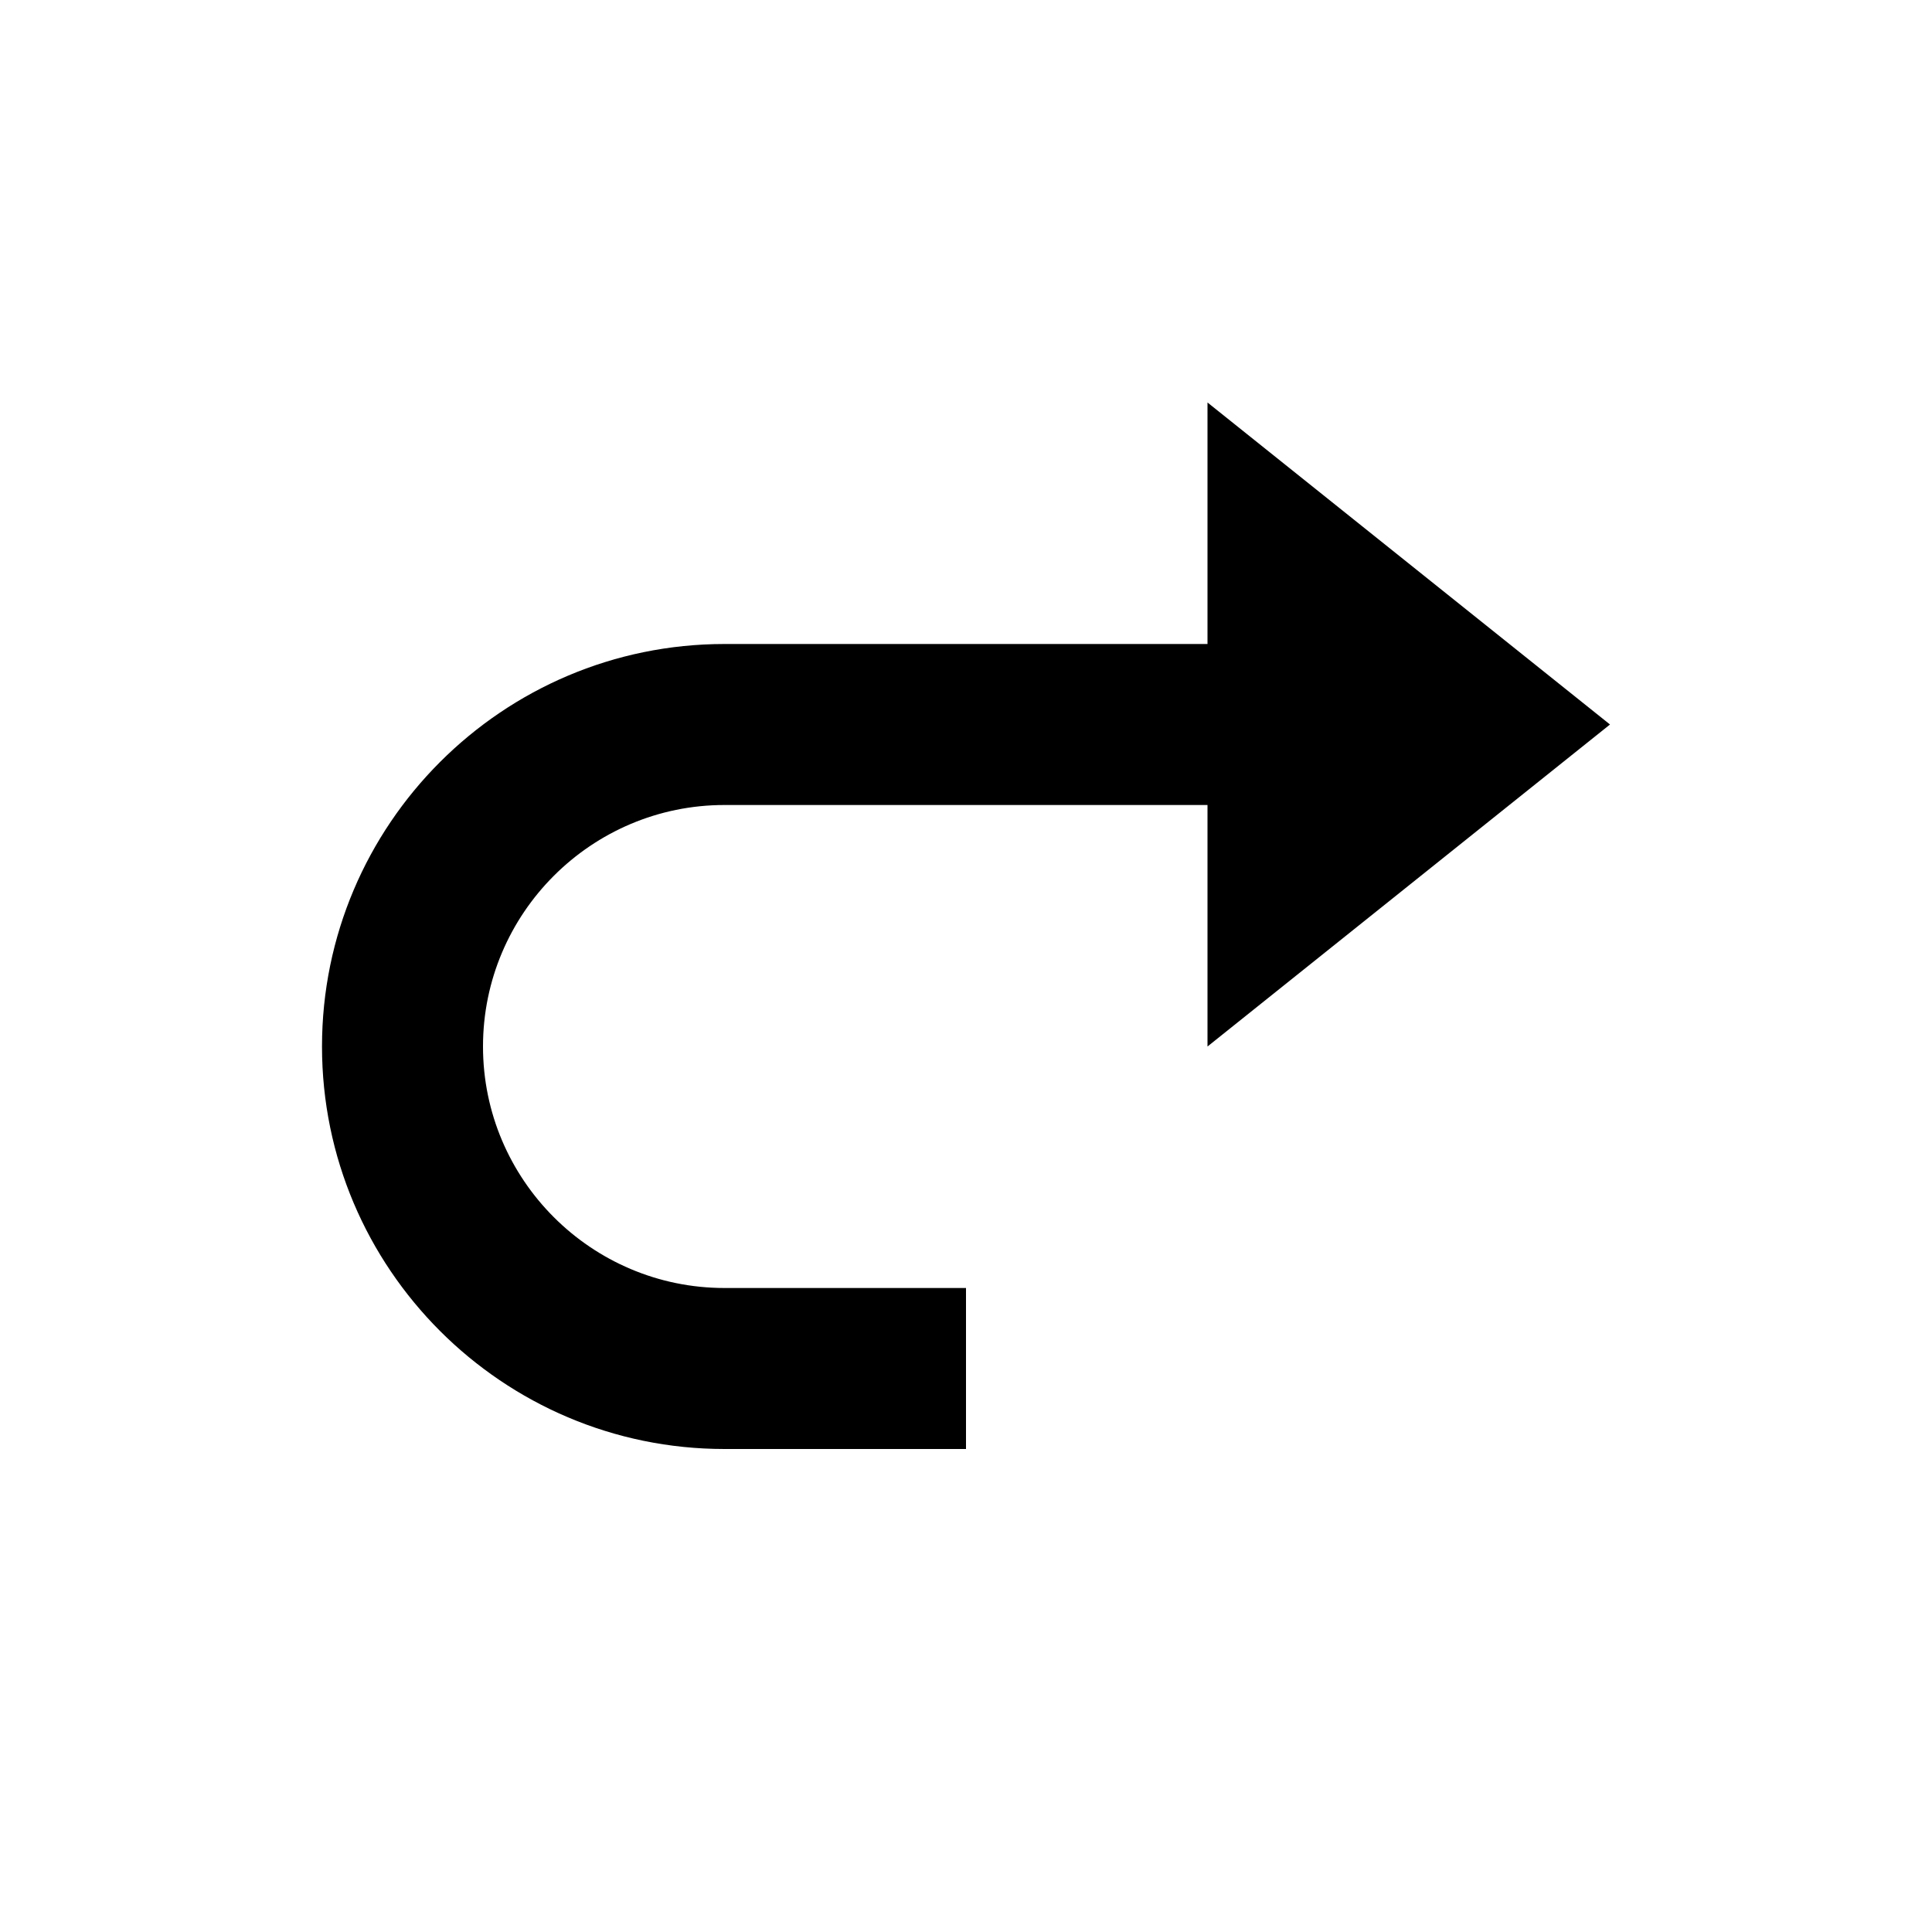
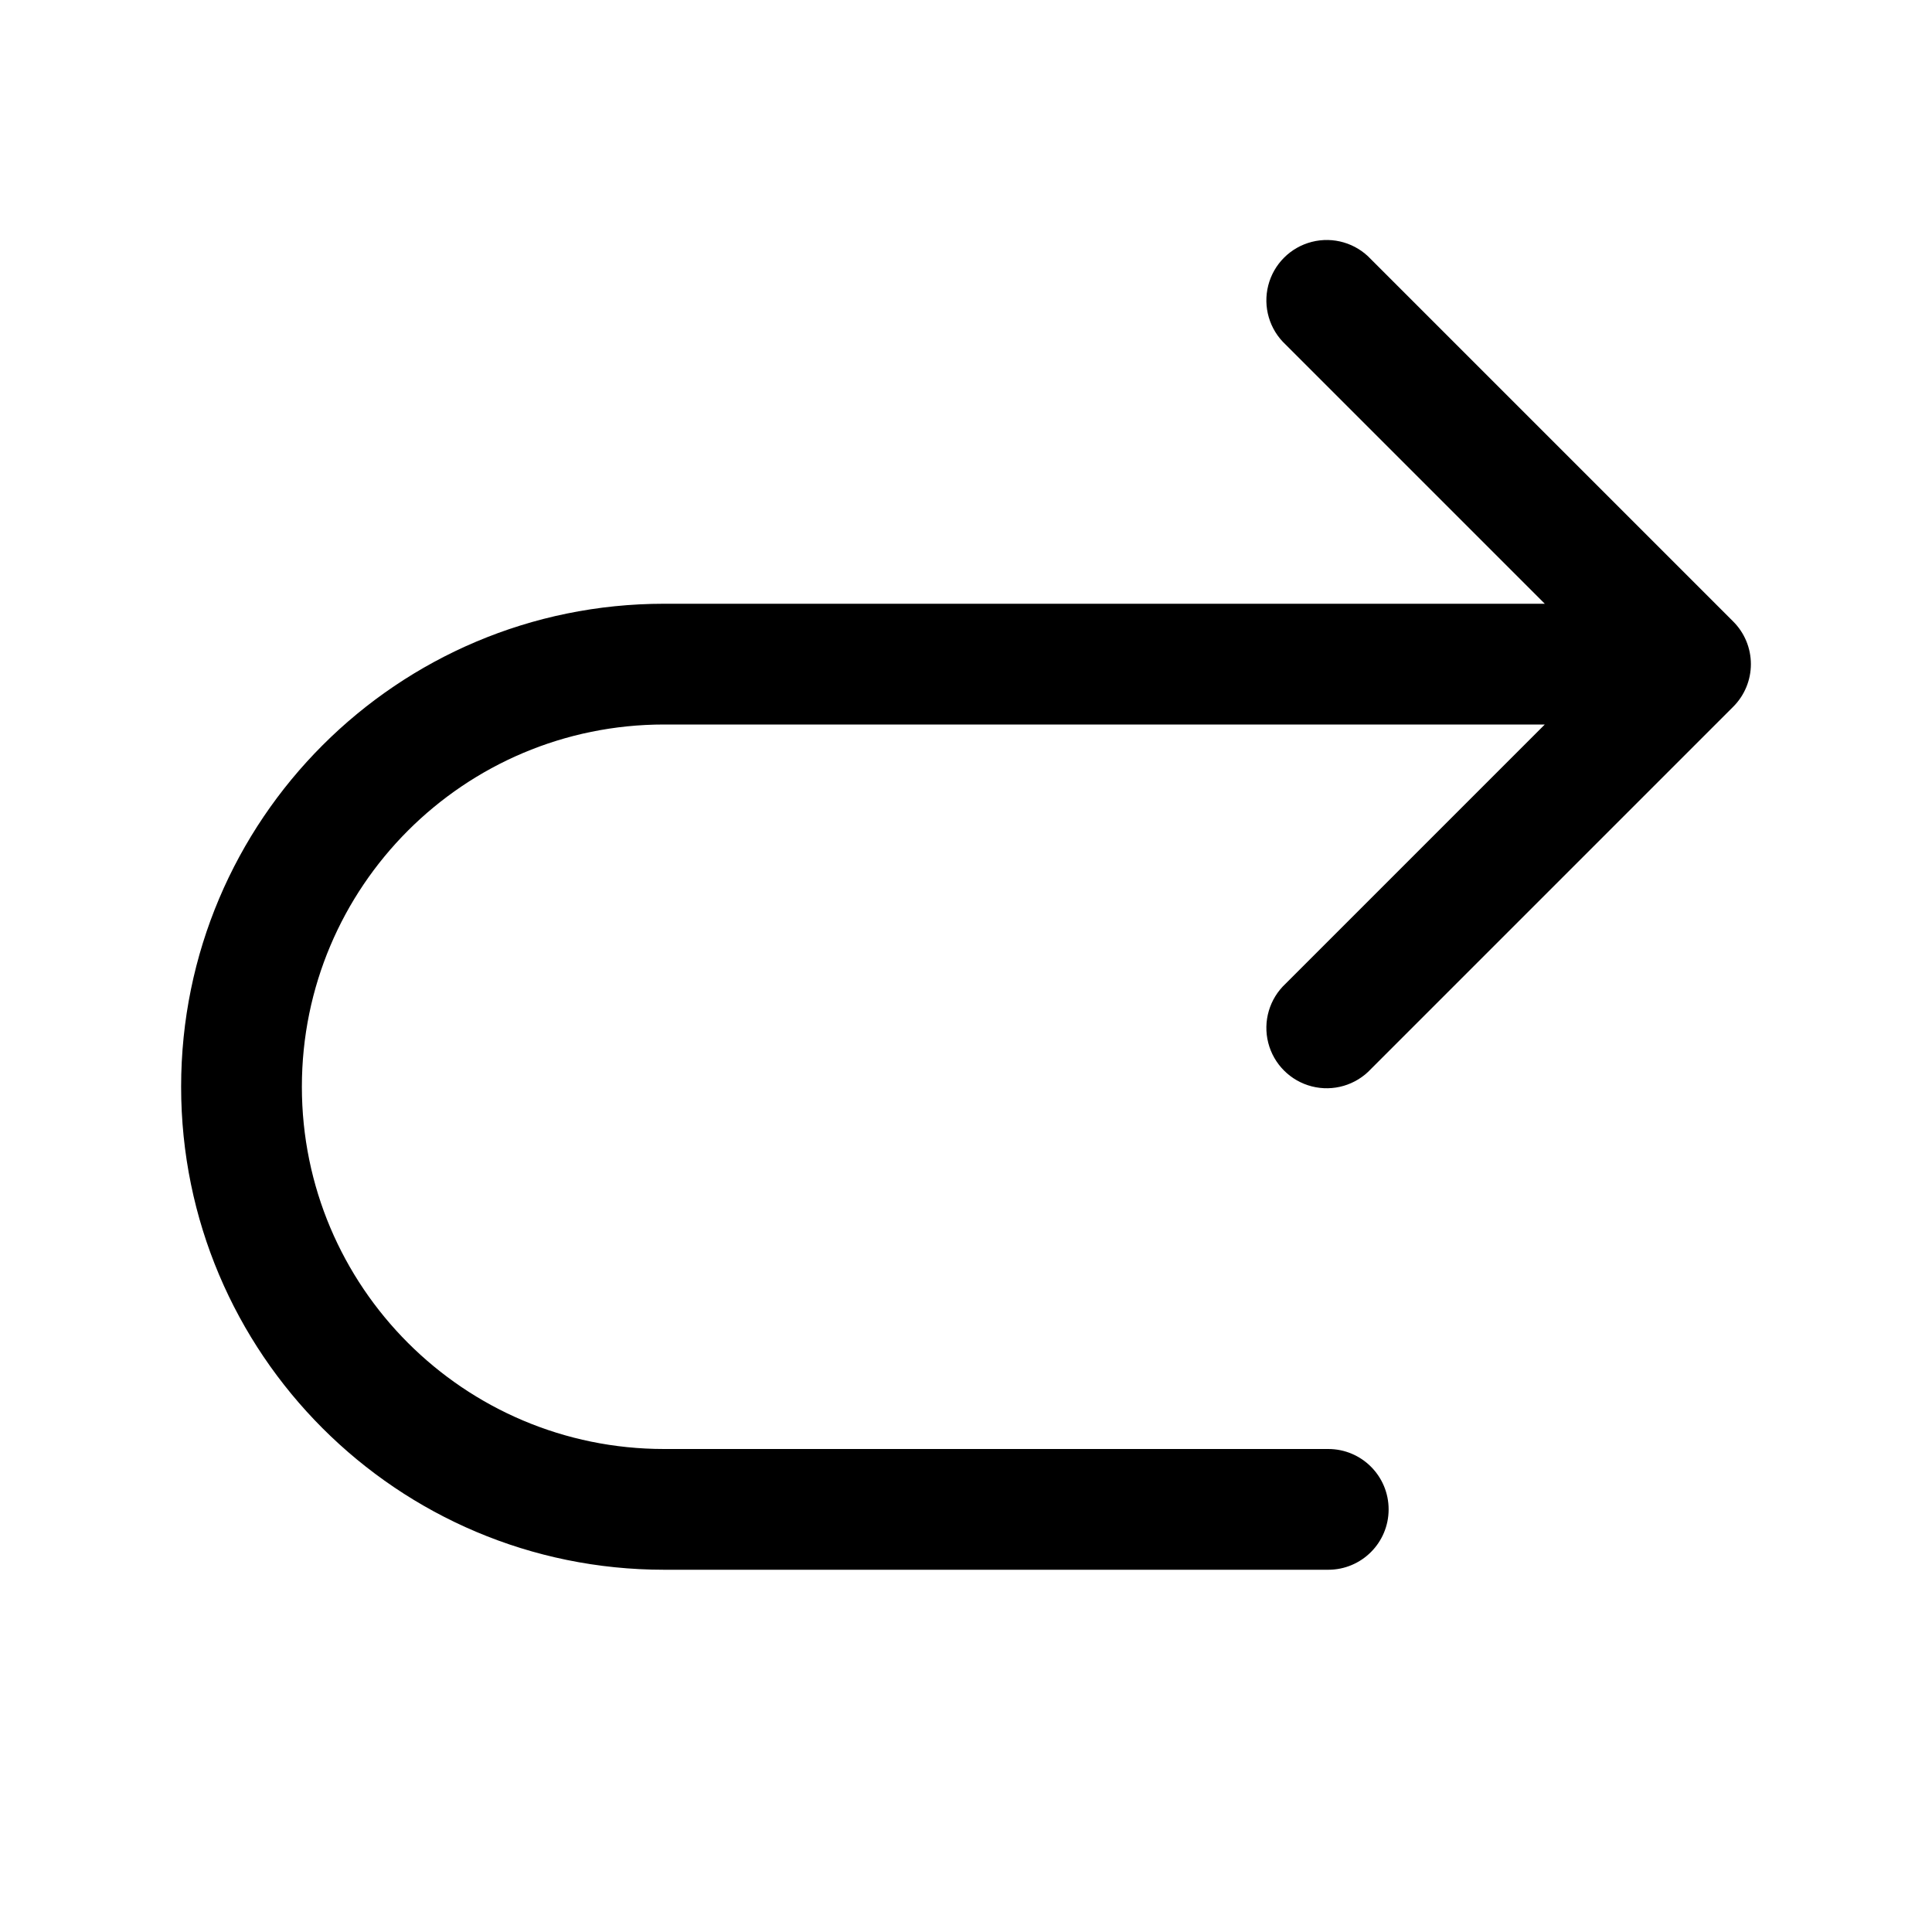
- <svg xmlns="http://www.w3.org/2000/svg" width="24" height="24" viewBox="0 0 24 24">
-   <path d="M9 18h3v-2H9c-1.654 0-3-1.346-3-3s1.346-3 3-3h6v3l5-4-5-4v3H9c-2.757 0-5 2.243-5 5s2.243 5 5 5z" />
+ <svg xmlns="http://www.w3.org/2000/svg" width="24" height="24">
+   <path d="M15.97 12.22 19.19 9H8.25a4.5 4.5 0 0 0 0 9h8.25a.75.75 0 1 1 0 1.5H8.25a6 6 0 1 1 0-12h10.94l-3.22-3.22a.75.75 0 1 1 1.06-1.06l4.5 4.5a.748.748 0 0 1 0 1.06l-4.5 4.5a.75.75 0 1 1-1.06-1.06Z" />
</svg>
